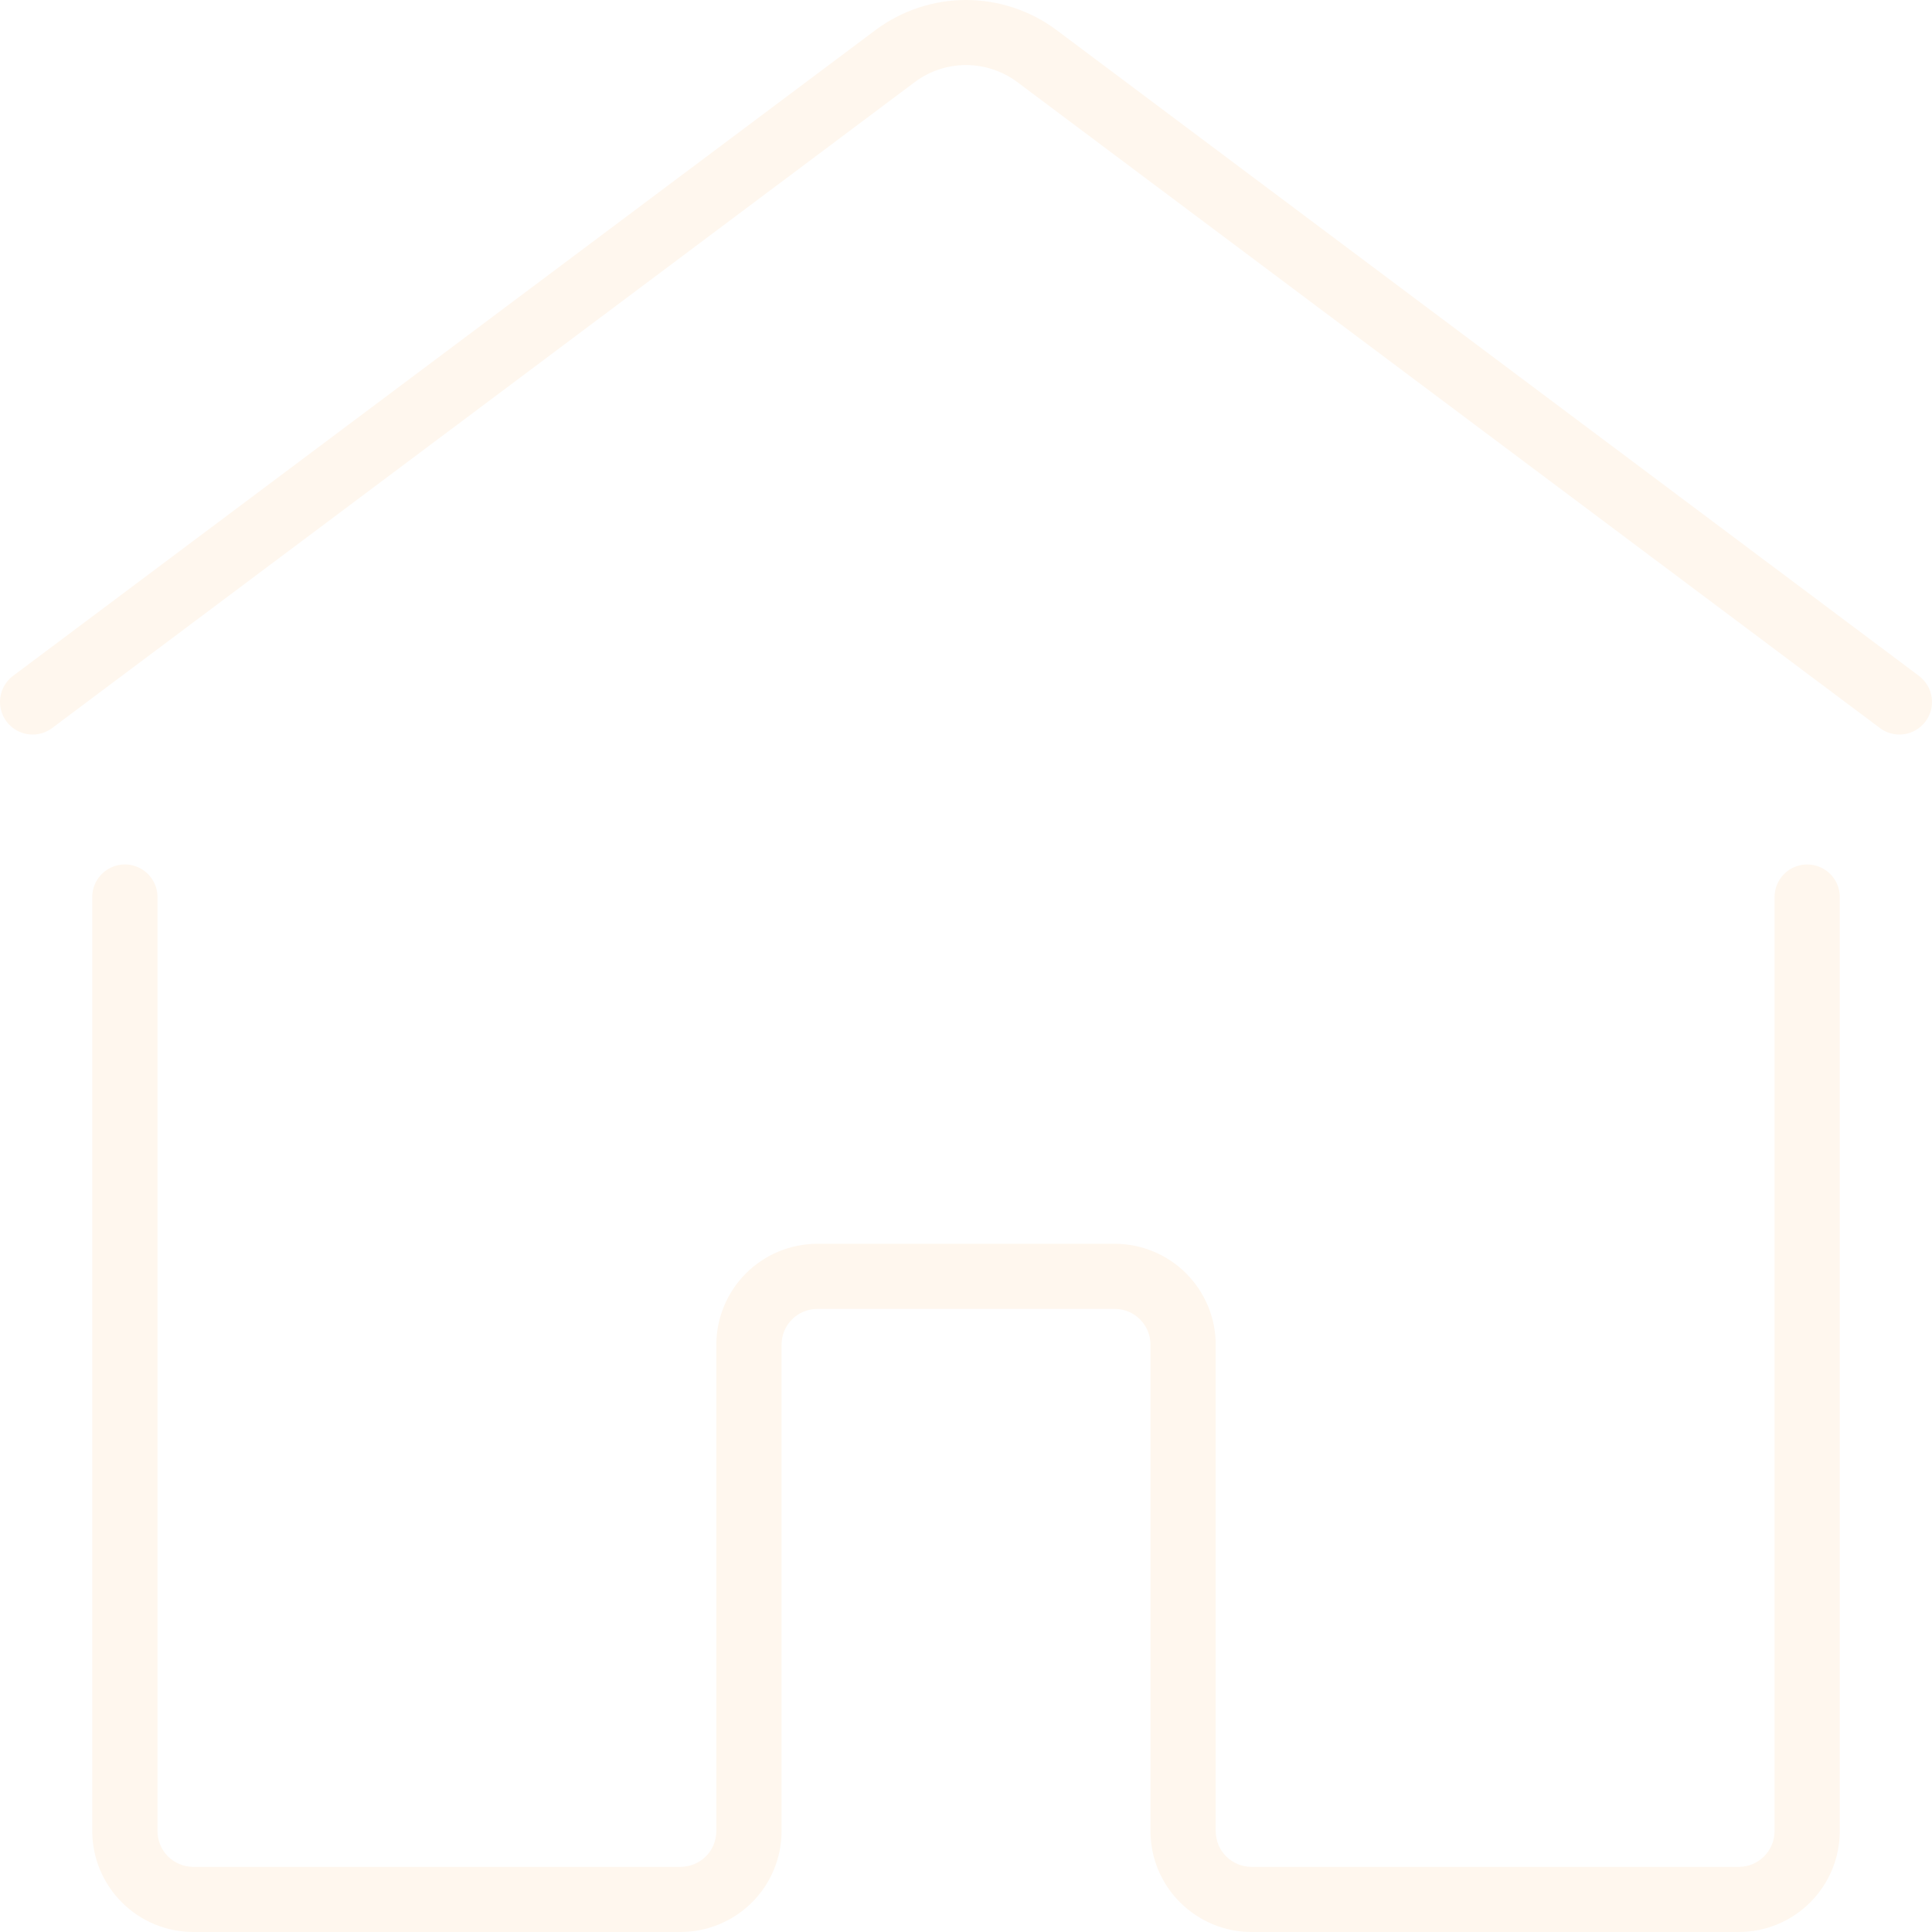
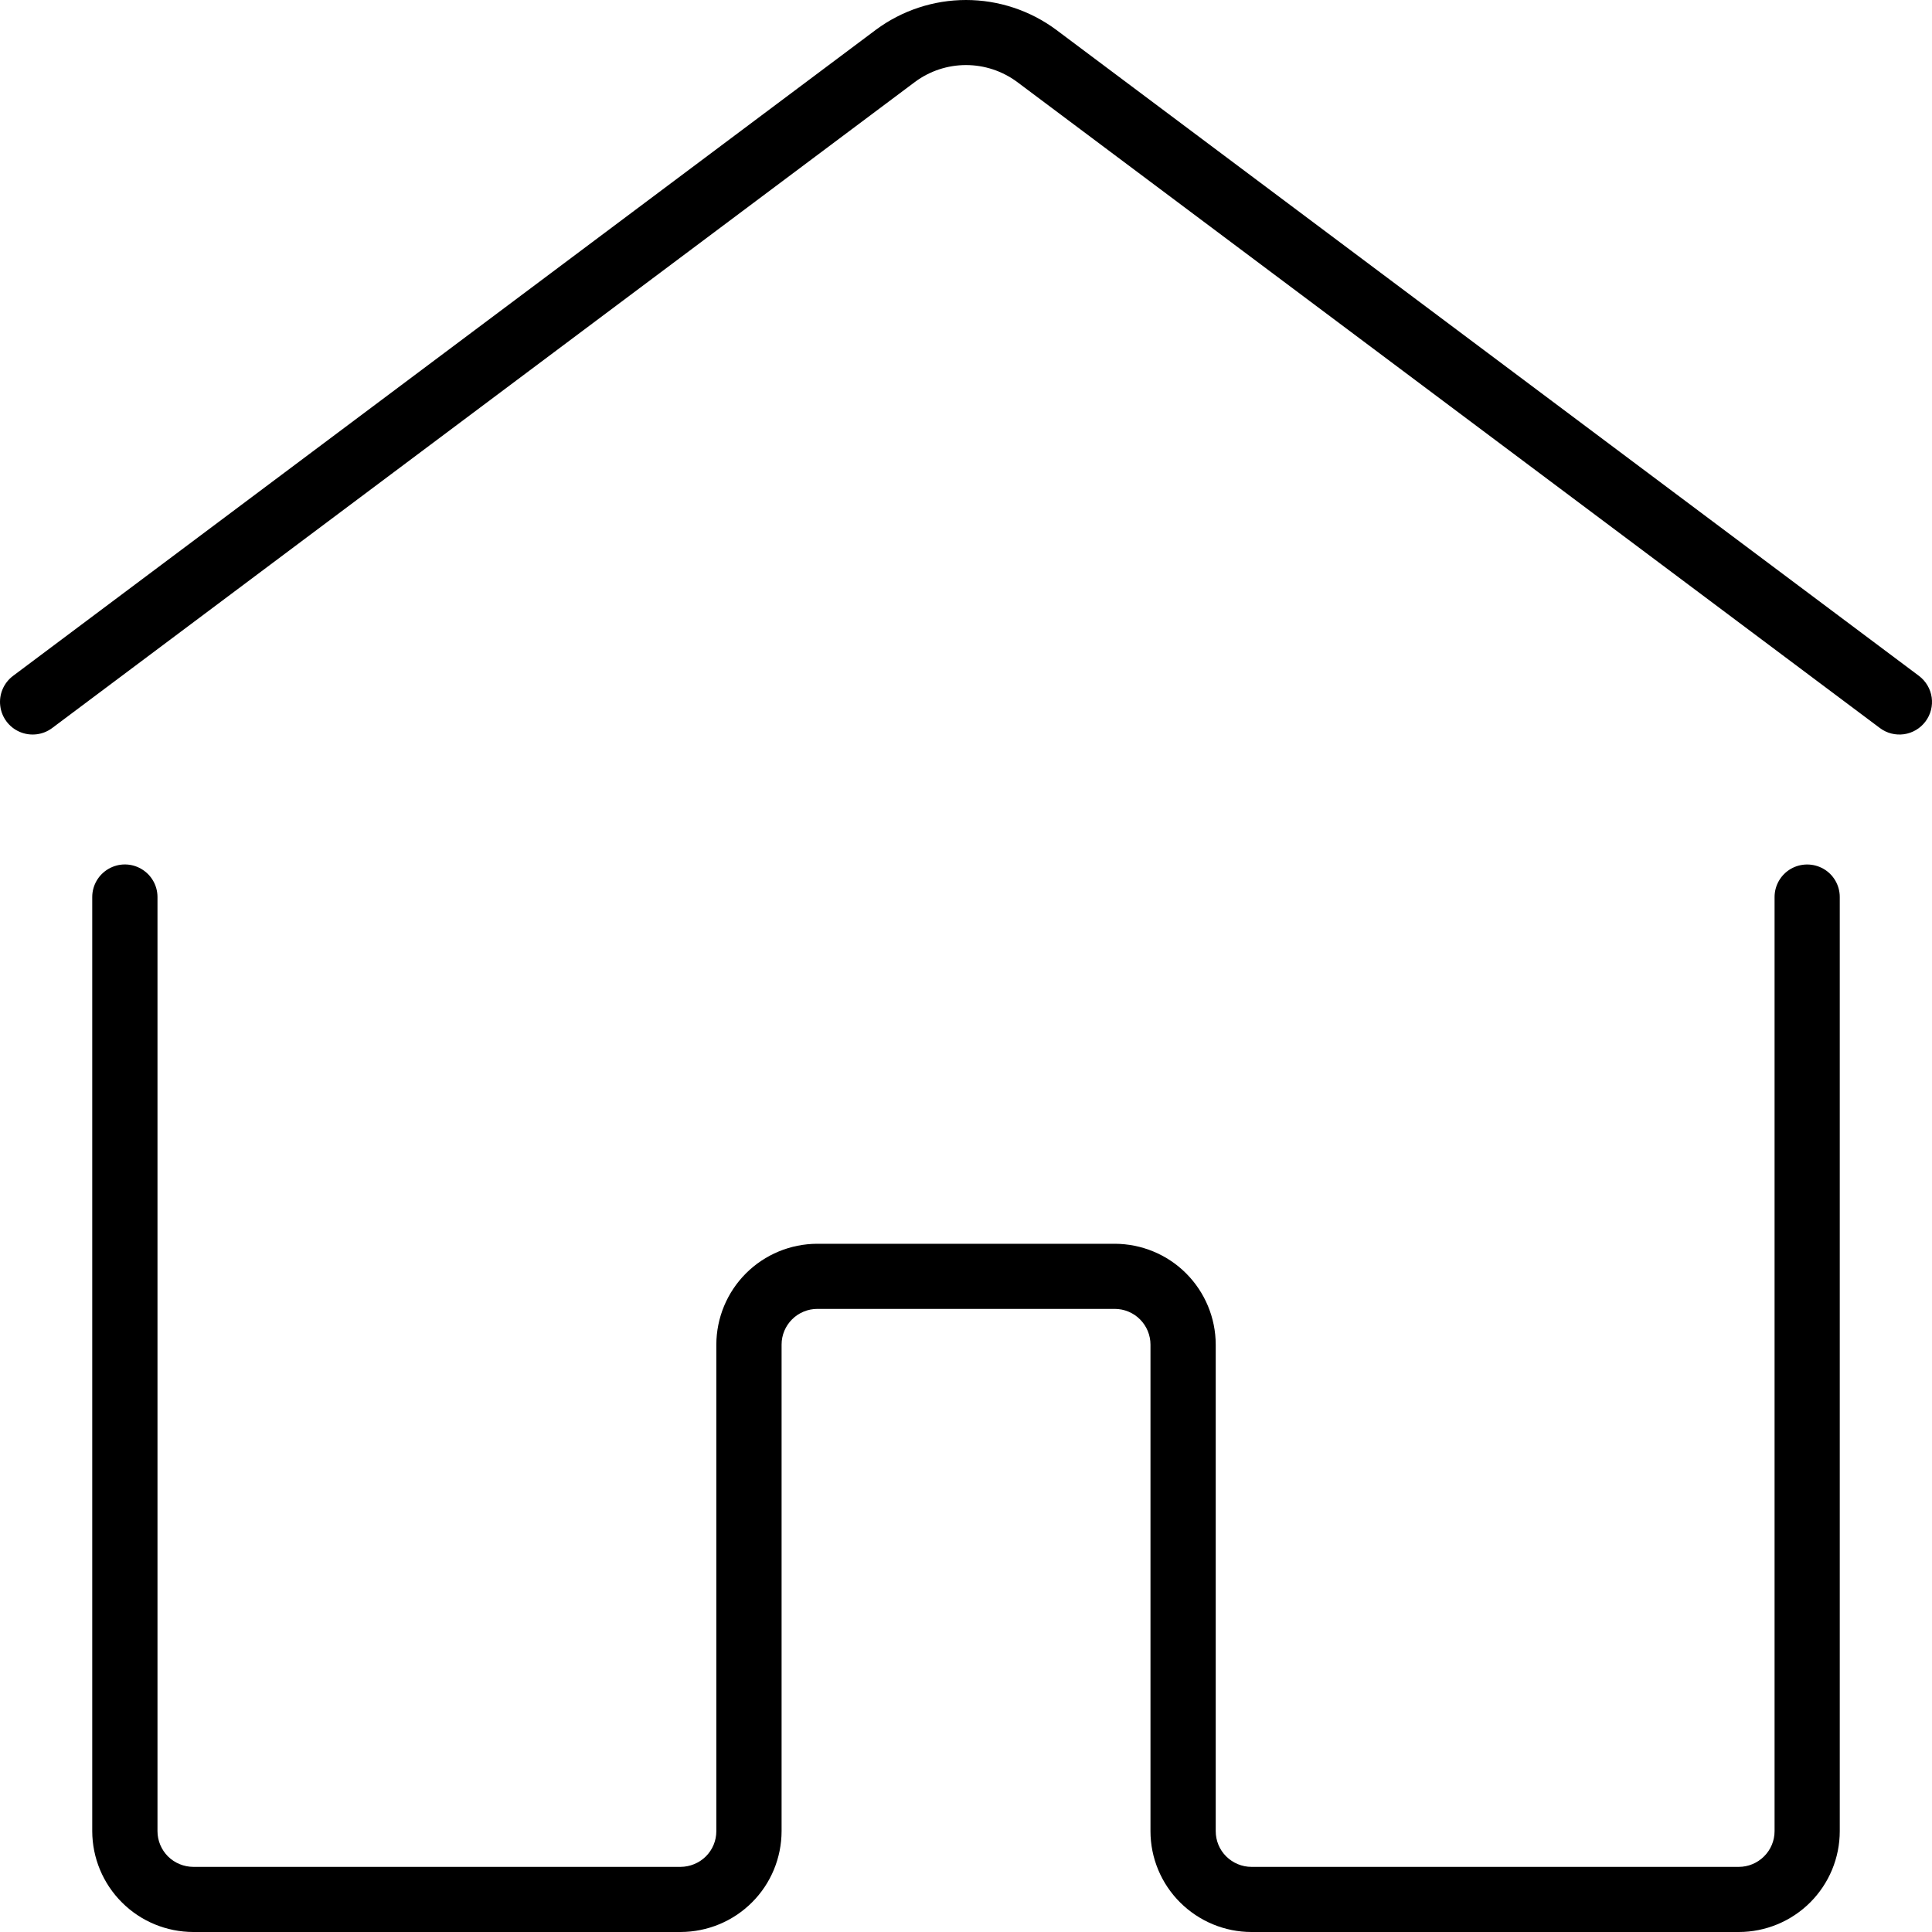
<svg xmlns="http://www.w3.org/2000/svg" width="31" height="31" viewBox="0 0 31 31" fill="none">
-   <path d="M20.081 31H27.9C28.329 31 28.741 30.829 29.045 30.526C29.349 30.222 29.52 29.811 29.52 29.382V14.393C29.52 14.207 29.421 14.034 29.259 13.941C29.097 13.848 28.897 13.848 28.735 13.941C28.574 14.034 28.474 14.207 28.474 14.393V29.382C28.474 29.534 28.413 29.68 28.305 29.787C28.198 29.894 28.052 29.955 27.9 29.955H20.081C19.928 29.955 19.783 29.894 19.675 29.787C19.567 29.68 19.507 29.534 19.507 29.382V21.575C19.506 21.146 19.335 20.735 19.031 20.431C18.728 20.128 18.316 19.958 17.886 19.957H13.114C12.685 19.958 12.273 20.128 11.969 20.432C11.666 20.735 11.495 21.146 11.494 21.575V29.382C11.494 29.534 11.434 29.679 11.326 29.787C11.218 29.894 11.072 29.954 10.92 29.955H3.101C2.949 29.954 2.803 29.894 2.695 29.787C2.588 29.679 2.527 29.534 2.527 29.382V14.393C2.527 14.207 2.427 14.034 2.265 13.941C2.104 13.847 1.904 13.847 1.742 13.941C1.58 14.034 1.48 14.207 1.48 14.393V29.382C1.481 29.811 1.652 30.222 1.956 30.525C2.259 30.829 2.671 30.999 3.101 31H10.92C11.35 30.999 11.762 30.829 12.066 30.525C12.37 30.222 12.54 29.811 12.541 29.382V21.574C12.541 21.422 12.602 21.277 12.709 21.17C12.817 21.062 12.963 21.002 13.115 21.002H17.886C18.039 21.002 18.184 21.062 18.292 21.17C18.399 21.277 18.46 21.423 18.46 21.575V29.382C18.46 29.811 18.631 30.222 18.935 30.525C19.239 30.828 19.651 31 20.081 31Z" fill="#FFF7EE" />
-   <path d="M0.838 11.681L14.682 1.314C14.918 1.139 15.205 1.044 15.5 1.044C15.795 1.044 16.082 1.139 16.319 1.314L30.163 11.681C30.274 11.765 30.413 11.8 30.551 11.781C30.688 11.761 30.812 11.688 30.895 11.577C30.979 11.466 31.014 11.327 30.995 11.19C30.975 11.052 30.902 10.929 30.791 10.845L16.947 0.478C16.529 0.168 16.021 0 15.5 0C14.979 0 14.472 0.168 14.054 0.478L0.209 10.845C0.06 10.957 -0.019 11.141 0.004 11.326C0.026 11.511 0.146 11.671 0.318 11.744C0.49 11.817 0.688 11.794 0.838 11.681Z" fill="#FFF7EE" />
+   <path d="M20.081 31H27.9C28.329 31 28.741 30.829 29.045 30.526C29.349 30.222 29.52 29.811 29.52 29.382V14.393C29.52 14.207 29.421 14.034 29.259 13.941C29.097 13.848 28.897 13.848 28.735 13.941C28.574 14.034 28.474 14.207 28.474 14.393V29.382C28.474 29.534 28.413 29.68 28.305 29.787C28.198 29.894 28.052 29.955 27.9 29.955H20.081C19.928 29.955 19.783 29.894 19.675 29.787C19.567 29.68 19.507 29.534 19.507 29.382V21.575C19.506 21.146 19.335 20.735 19.031 20.431C18.728 20.128 18.316 19.958 17.886 19.957H13.114C12.685 19.958 12.273 20.128 11.969 20.432C11.666 20.735 11.495 21.146 11.494 21.575V29.382C11.494 29.534 11.434 29.679 11.326 29.787C11.218 29.894 11.072 29.954 10.92 29.955H3.101C2.949 29.954 2.803 29.894 2.695 29.787C2.588 29.679 2.527 29.534 2.527 29.382V14.393C2.527 14.207 2.427 14.034 2.265 13.941C2.104 13.847 1.904 13.847 1.742 13.941C1.58 14.034 1.48 14.207 1.48 14.393V29.382C1.481 29.811 1.652 30.222 1.956 30.525C2.259 30.829 2.671 30.999 3.101 31H10.92C11.35 30.999 11.762 30.829 12.066 30.525C12.37 30.222 12.54 29.811 12.541 29.382V21.574C12.541 21.422 12.602 21.277 12.709 21.17C12.817 21.062 12.963 21.002 13.115 21.002H17.886C18.039 21.002 18.184 21.062 18.292 21.17C18.399 21.277 18.46 21.423 18.46 21.575V29.382C18.46 29.811 18.631 30.222 18.935 30.525C19.239 30.828 19.651 31 20.081 31Z" fill="black" />
+   <path d="M0.838 11.681L14.682 1.314C14.918 1.139 15.205 1.044 15.5 1.044C15.795 1.044 16.082 1.139 16.319 1.314L30.163 11.681C30.274 11.765 30.413 11.8 30.551 11.781C30.688 11.761 30.812 11.688 30.895 11.577C30.979 11.466 31.014 11.327 30.995 11.19C30.975 11.052 30.902 10.929 30.791 10.845L16.947 0.478C16.529 0.168 16.021 0 15.5 0C14.979 0 14.472 0.168 14.054 0.478L0.209 10.845C0.06 10.957 -0.019 11.141 0.004 11.326C0.026 11.511 0.146 11.671 0.318 11.744C0.49 11.817 0.688 11.794 0.838 11.681Z" fill="black" />
</svg>
